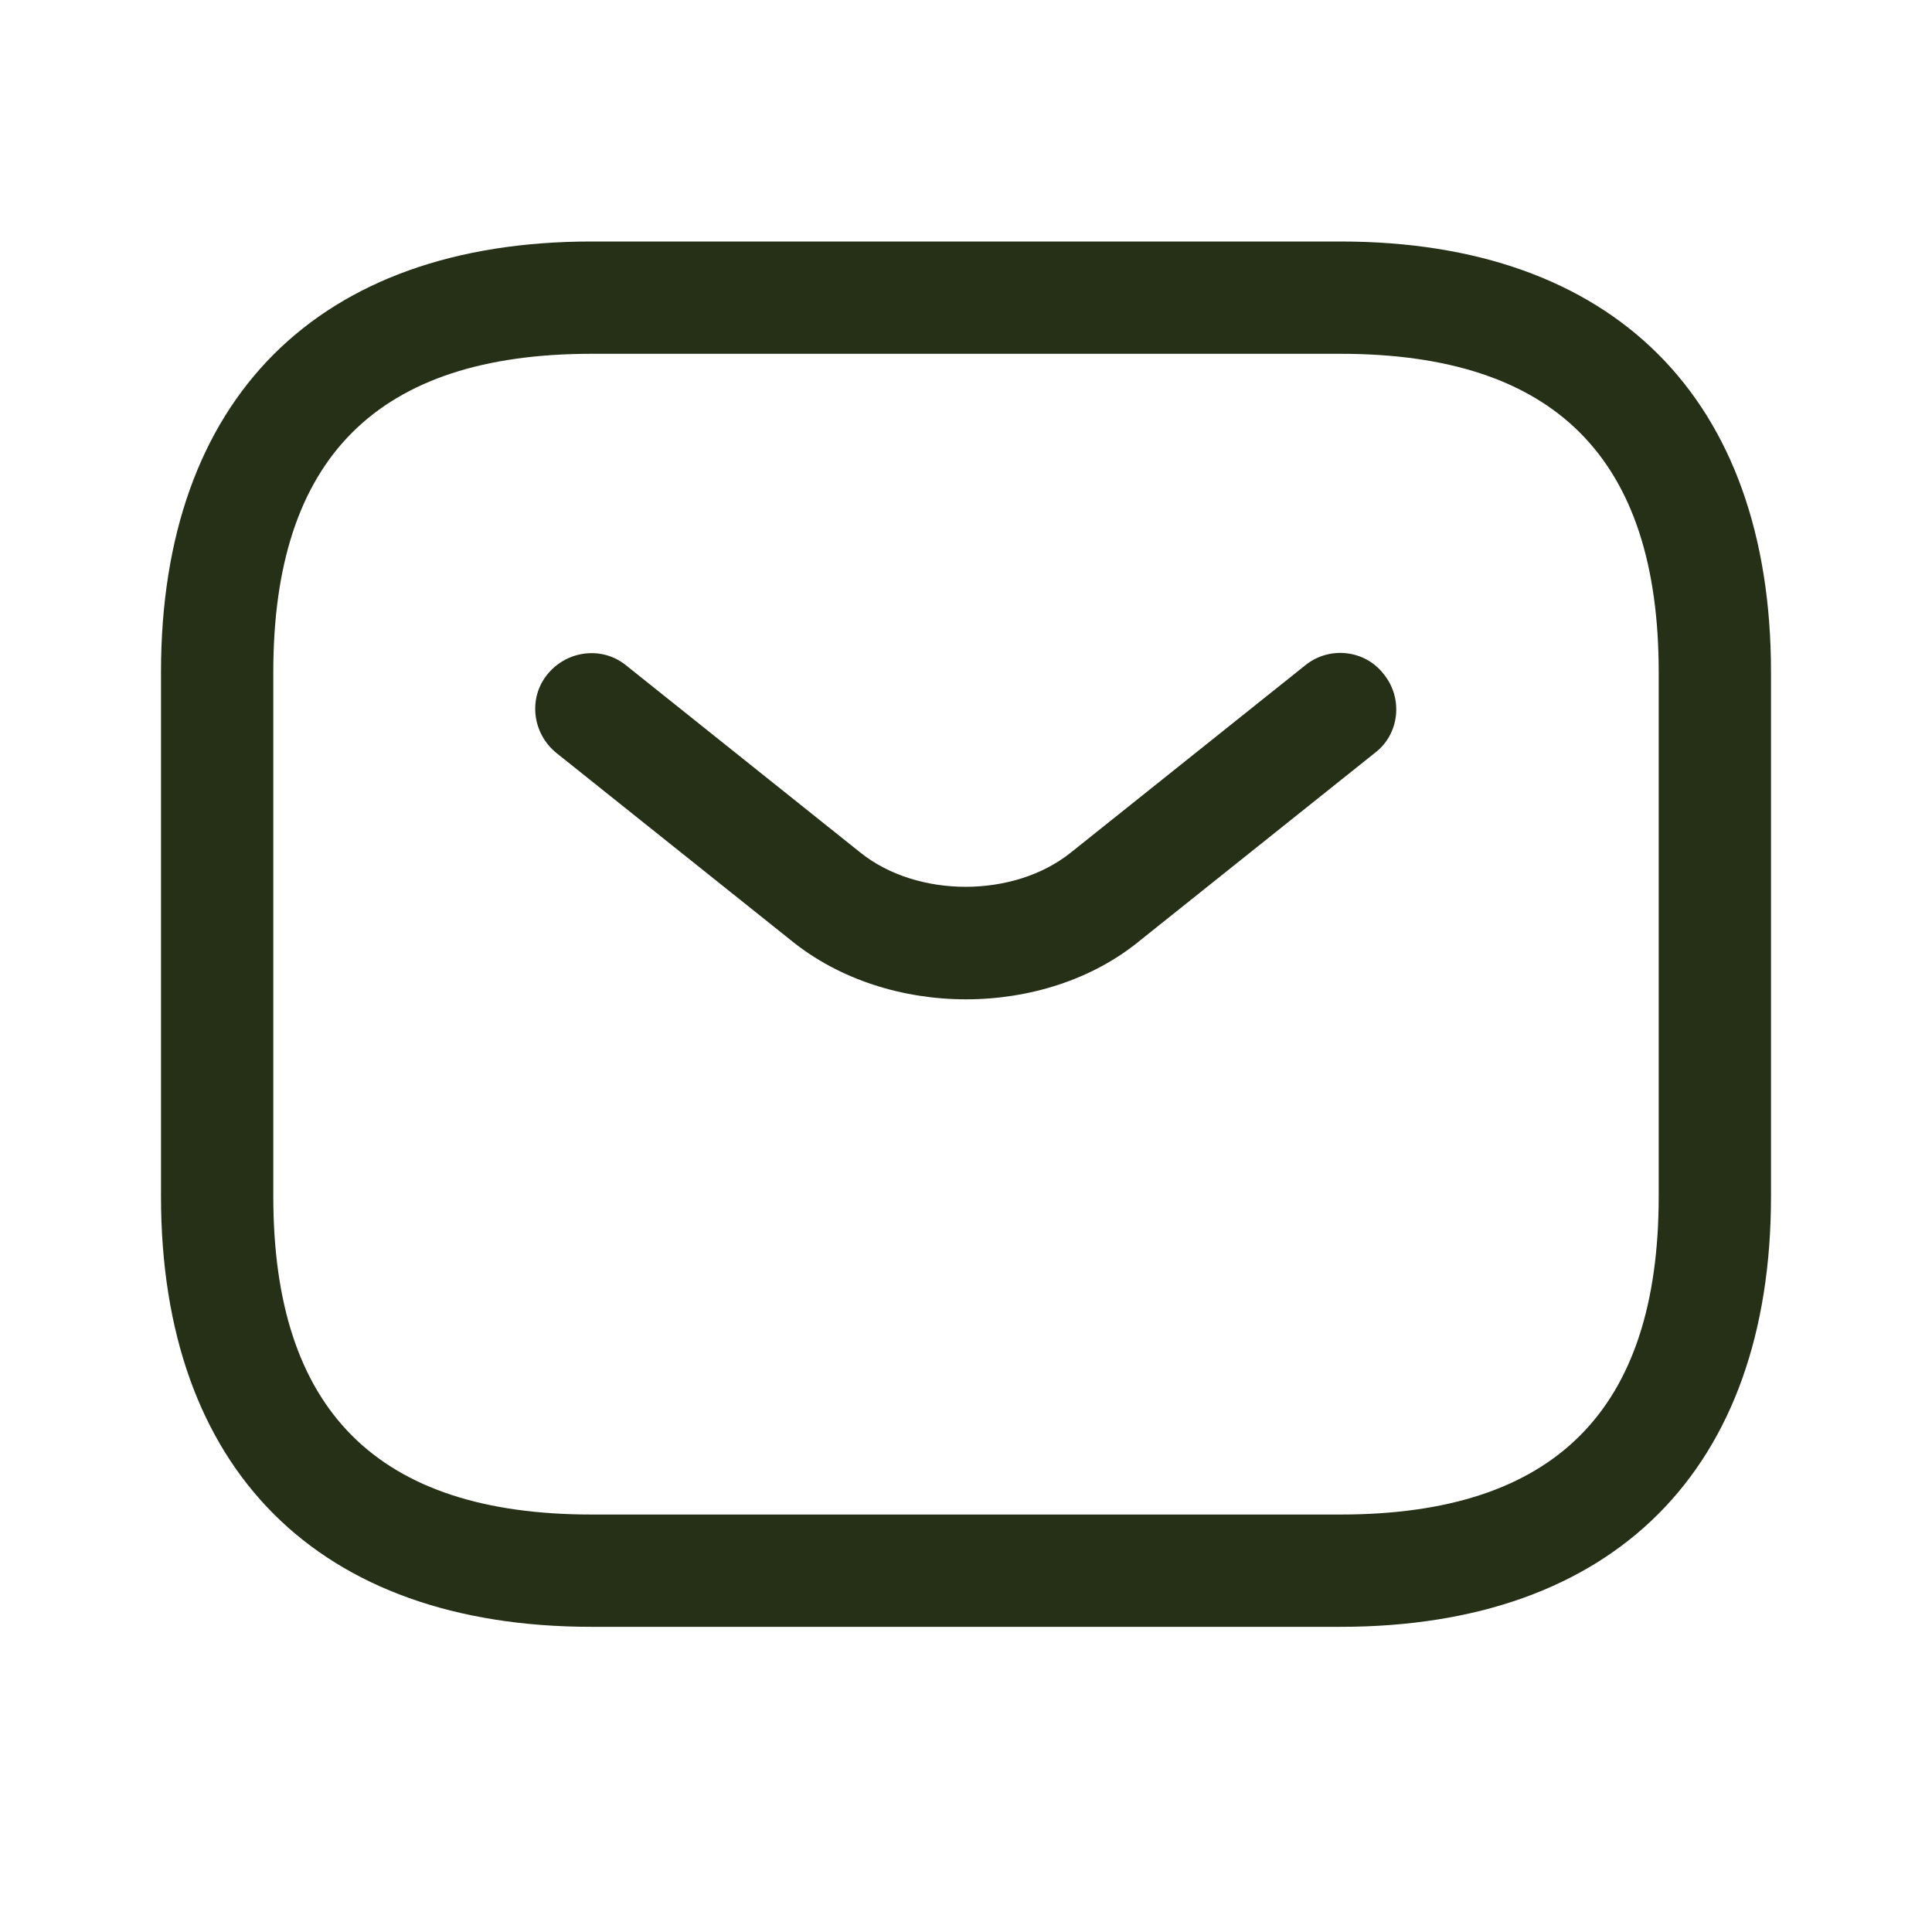
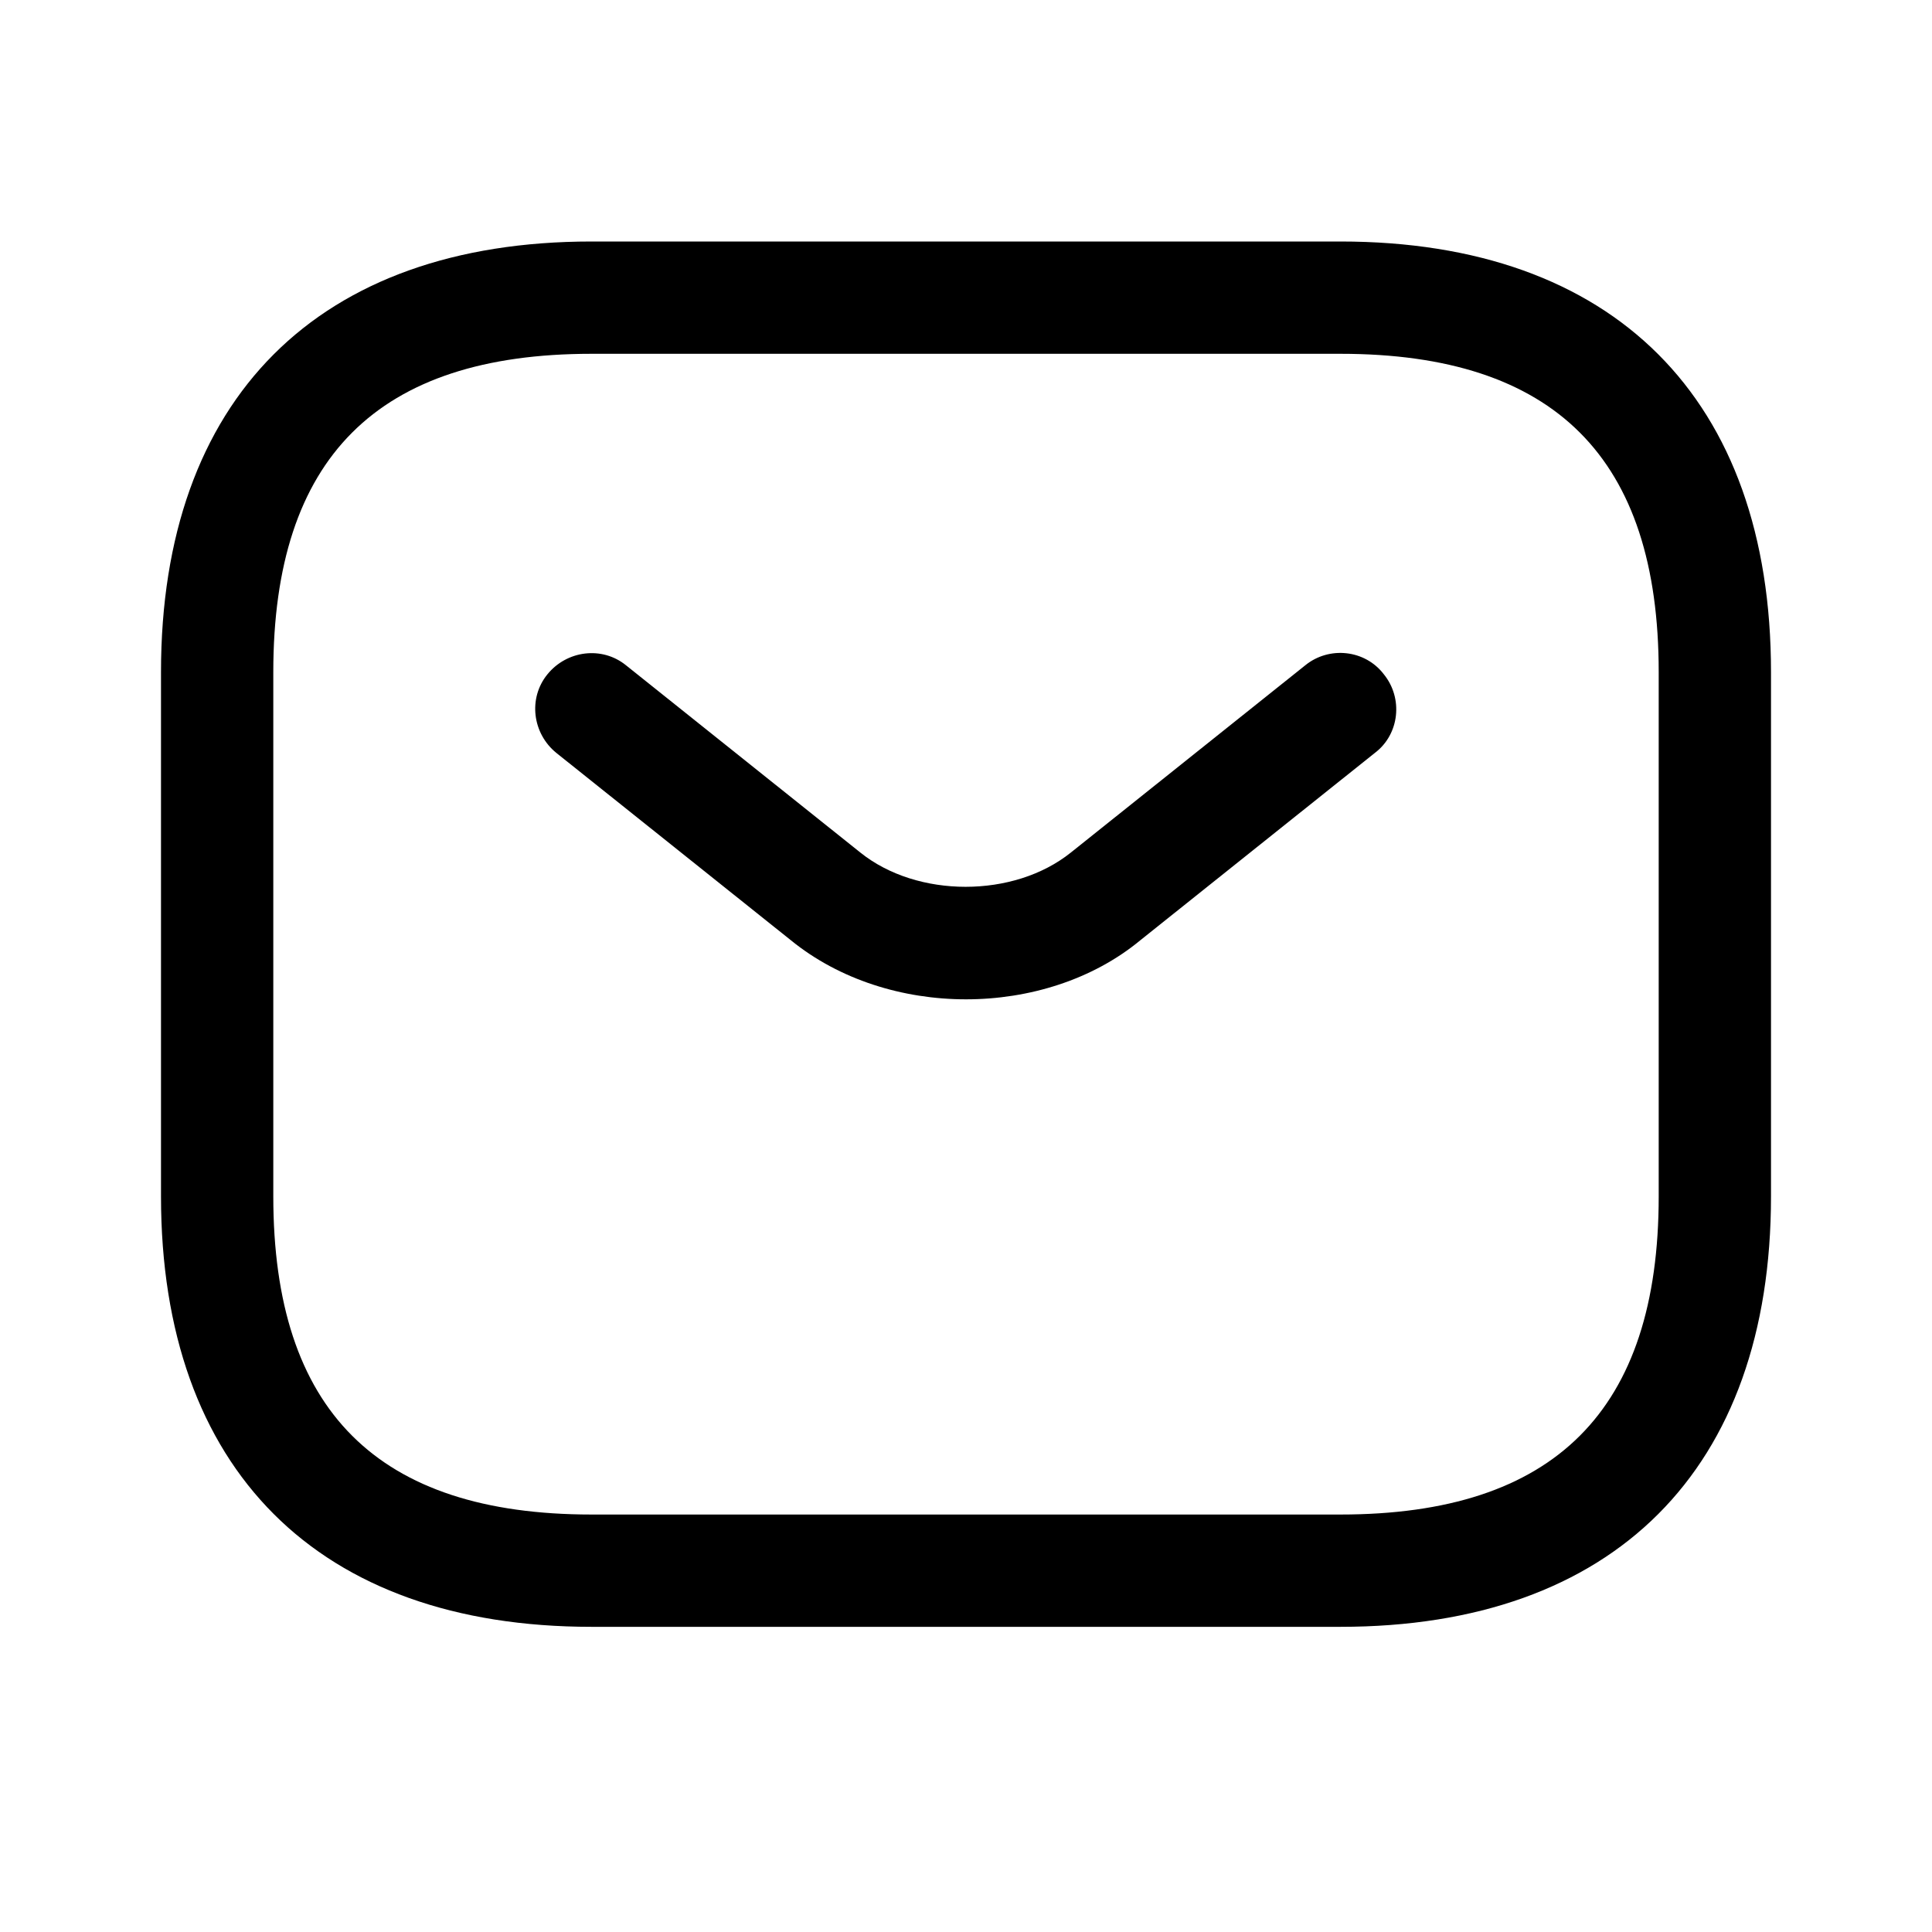
<svg xmlns="http://www.w3.org/2000/svg" width="24" height="24" viewBox="0 0 24 24" fill="none">
-   <path d="M16.651 20.209H7.349C3.953 20.209 2 18.256 2 14.861V8.349C2 4.953 3.953 3 7.349 3H16.651C20.047 3 22 4.953 22 8.349V14.861C22 18.256 20.047 20.209 16.651 20.209ZM7.349 4.395C4.688 4.395 3.395 5.688 3.395 8.349V14.861C3.395 17.521 4.688 18.814 7.349 18.814H16.651C19.312 18.814 20.605 17.521 20.605 14.861V8.349C20.605 5.688 19.312 4.395 16.651 4.395H7.349Z" fill="#253017" />
-   <path d="M12 12.414C11.218 12.414 10.428 12.172 9.823 11.679L6.911 9.353C6.614 9.112 6.558 8.674 6.8 8.377C7.042 8.079 7.479 8.023 7.777 8.265L10.688 10.591C11.395 11.158 12.595 11.158 13.302 10.591L16.214 8.265C16.511 8.023 16.958 8.07 17.191 8.377C17.432 8.674 17.386 9.121 17.079 9.353L14.167 11.679C13.572 12.172 12.781 12.414 12 12.414Z" fill="#253017" />
+   <path d="M16.651 20.209H7.349C3.953 20.209 2 18.256 2 14.861V8.349C2 4.953 3.953 3 7.349 3H16.651C20.047 3 22 4.953 22 8.349V14.861C22 18.256 20.047 20.209 16.651 20.209ZM7.349 4.395C4.688 4.395 3.395 5.688 3.395 8.349V14.861C3.395 17.521 4.688 18.814 7.349 18.814H16.651C19.312 18.814 20.605 17.521 20.605 14.861V8.349C20.605 5.688 19.312 4.395 16.651 4.395H7.349Z" fill="currentColor" />
+   <path d="M12 12.414C11.218 12.414 10.428 12.172 9.823 11.679L6.911 9.353C6.614 9.112 6.558 8.674 6.8 8.377C7.042 8.079 7.479 8.023 7.777 8.265L10.688 10.591C11.395 11.158 12.595 11.158 13.302 10.591L16.214 8.265C16.511 8.023 16.958 8.07 17.191 8.377C17.432 8.674 17.386 9.121 17.079 9.353L14.167 11.679C13.572 12.172 12.781 12.414 12 12.414Z" fill="currentColor" />
</svg>
